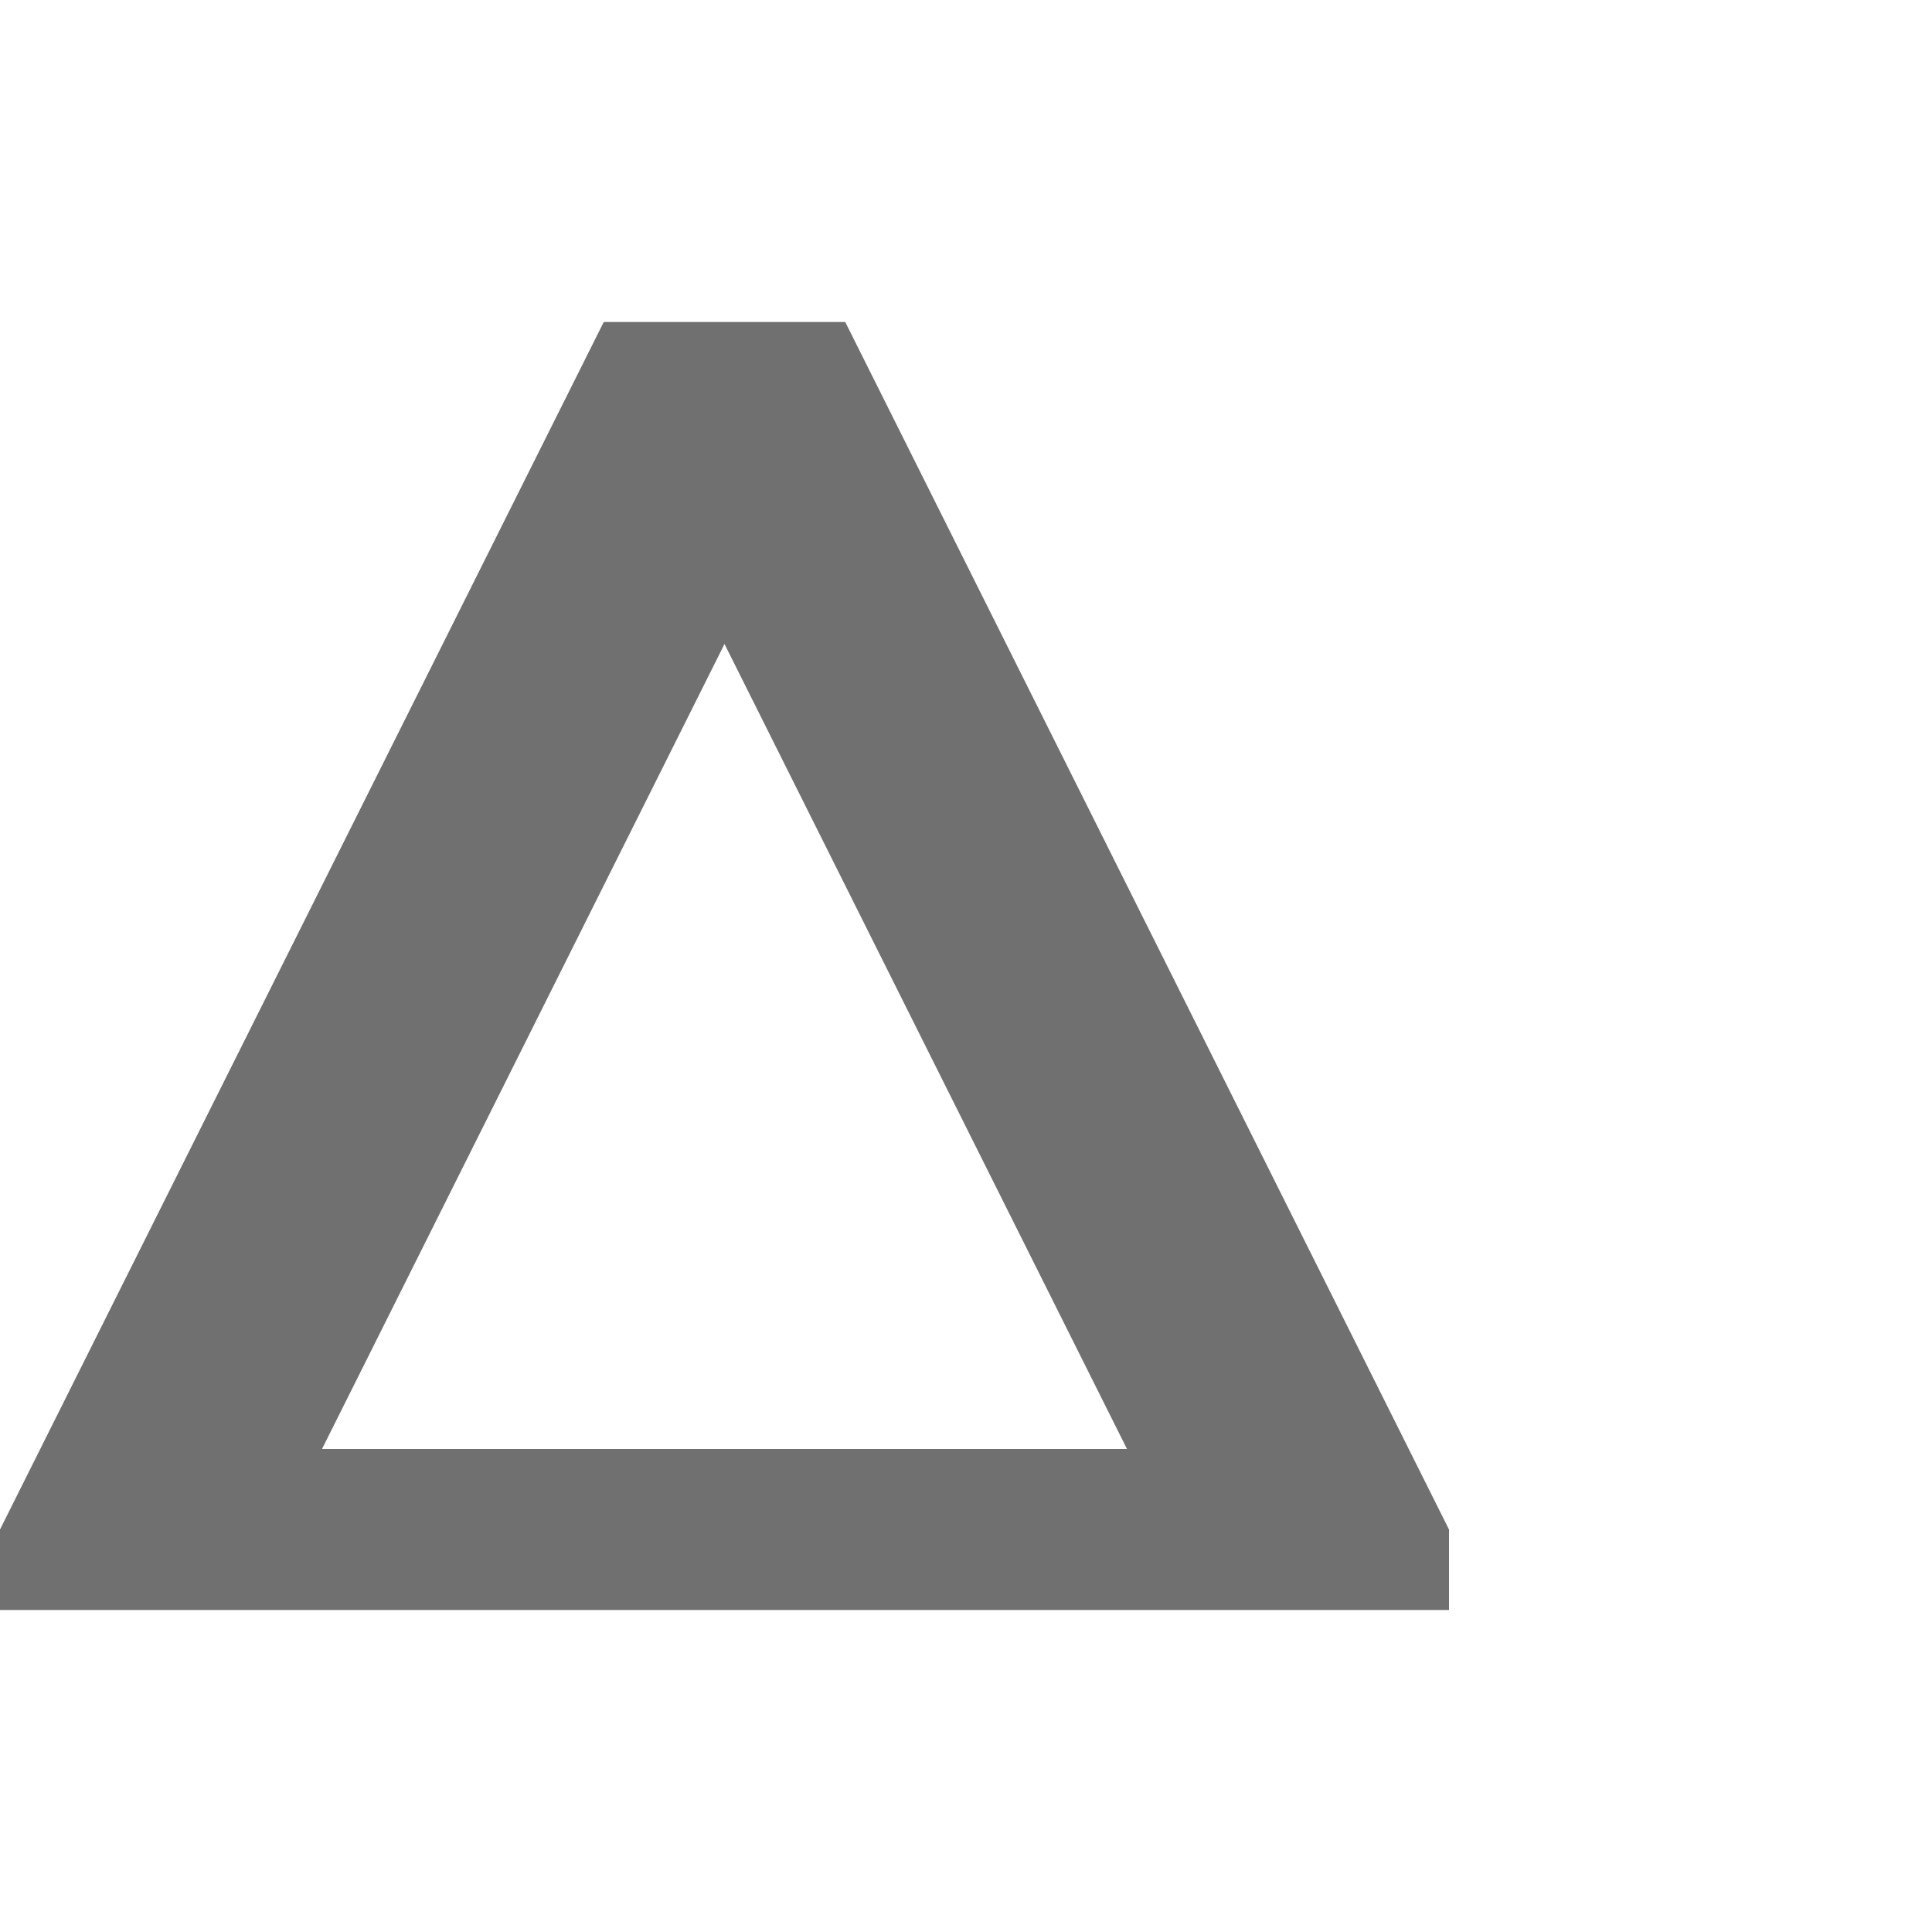
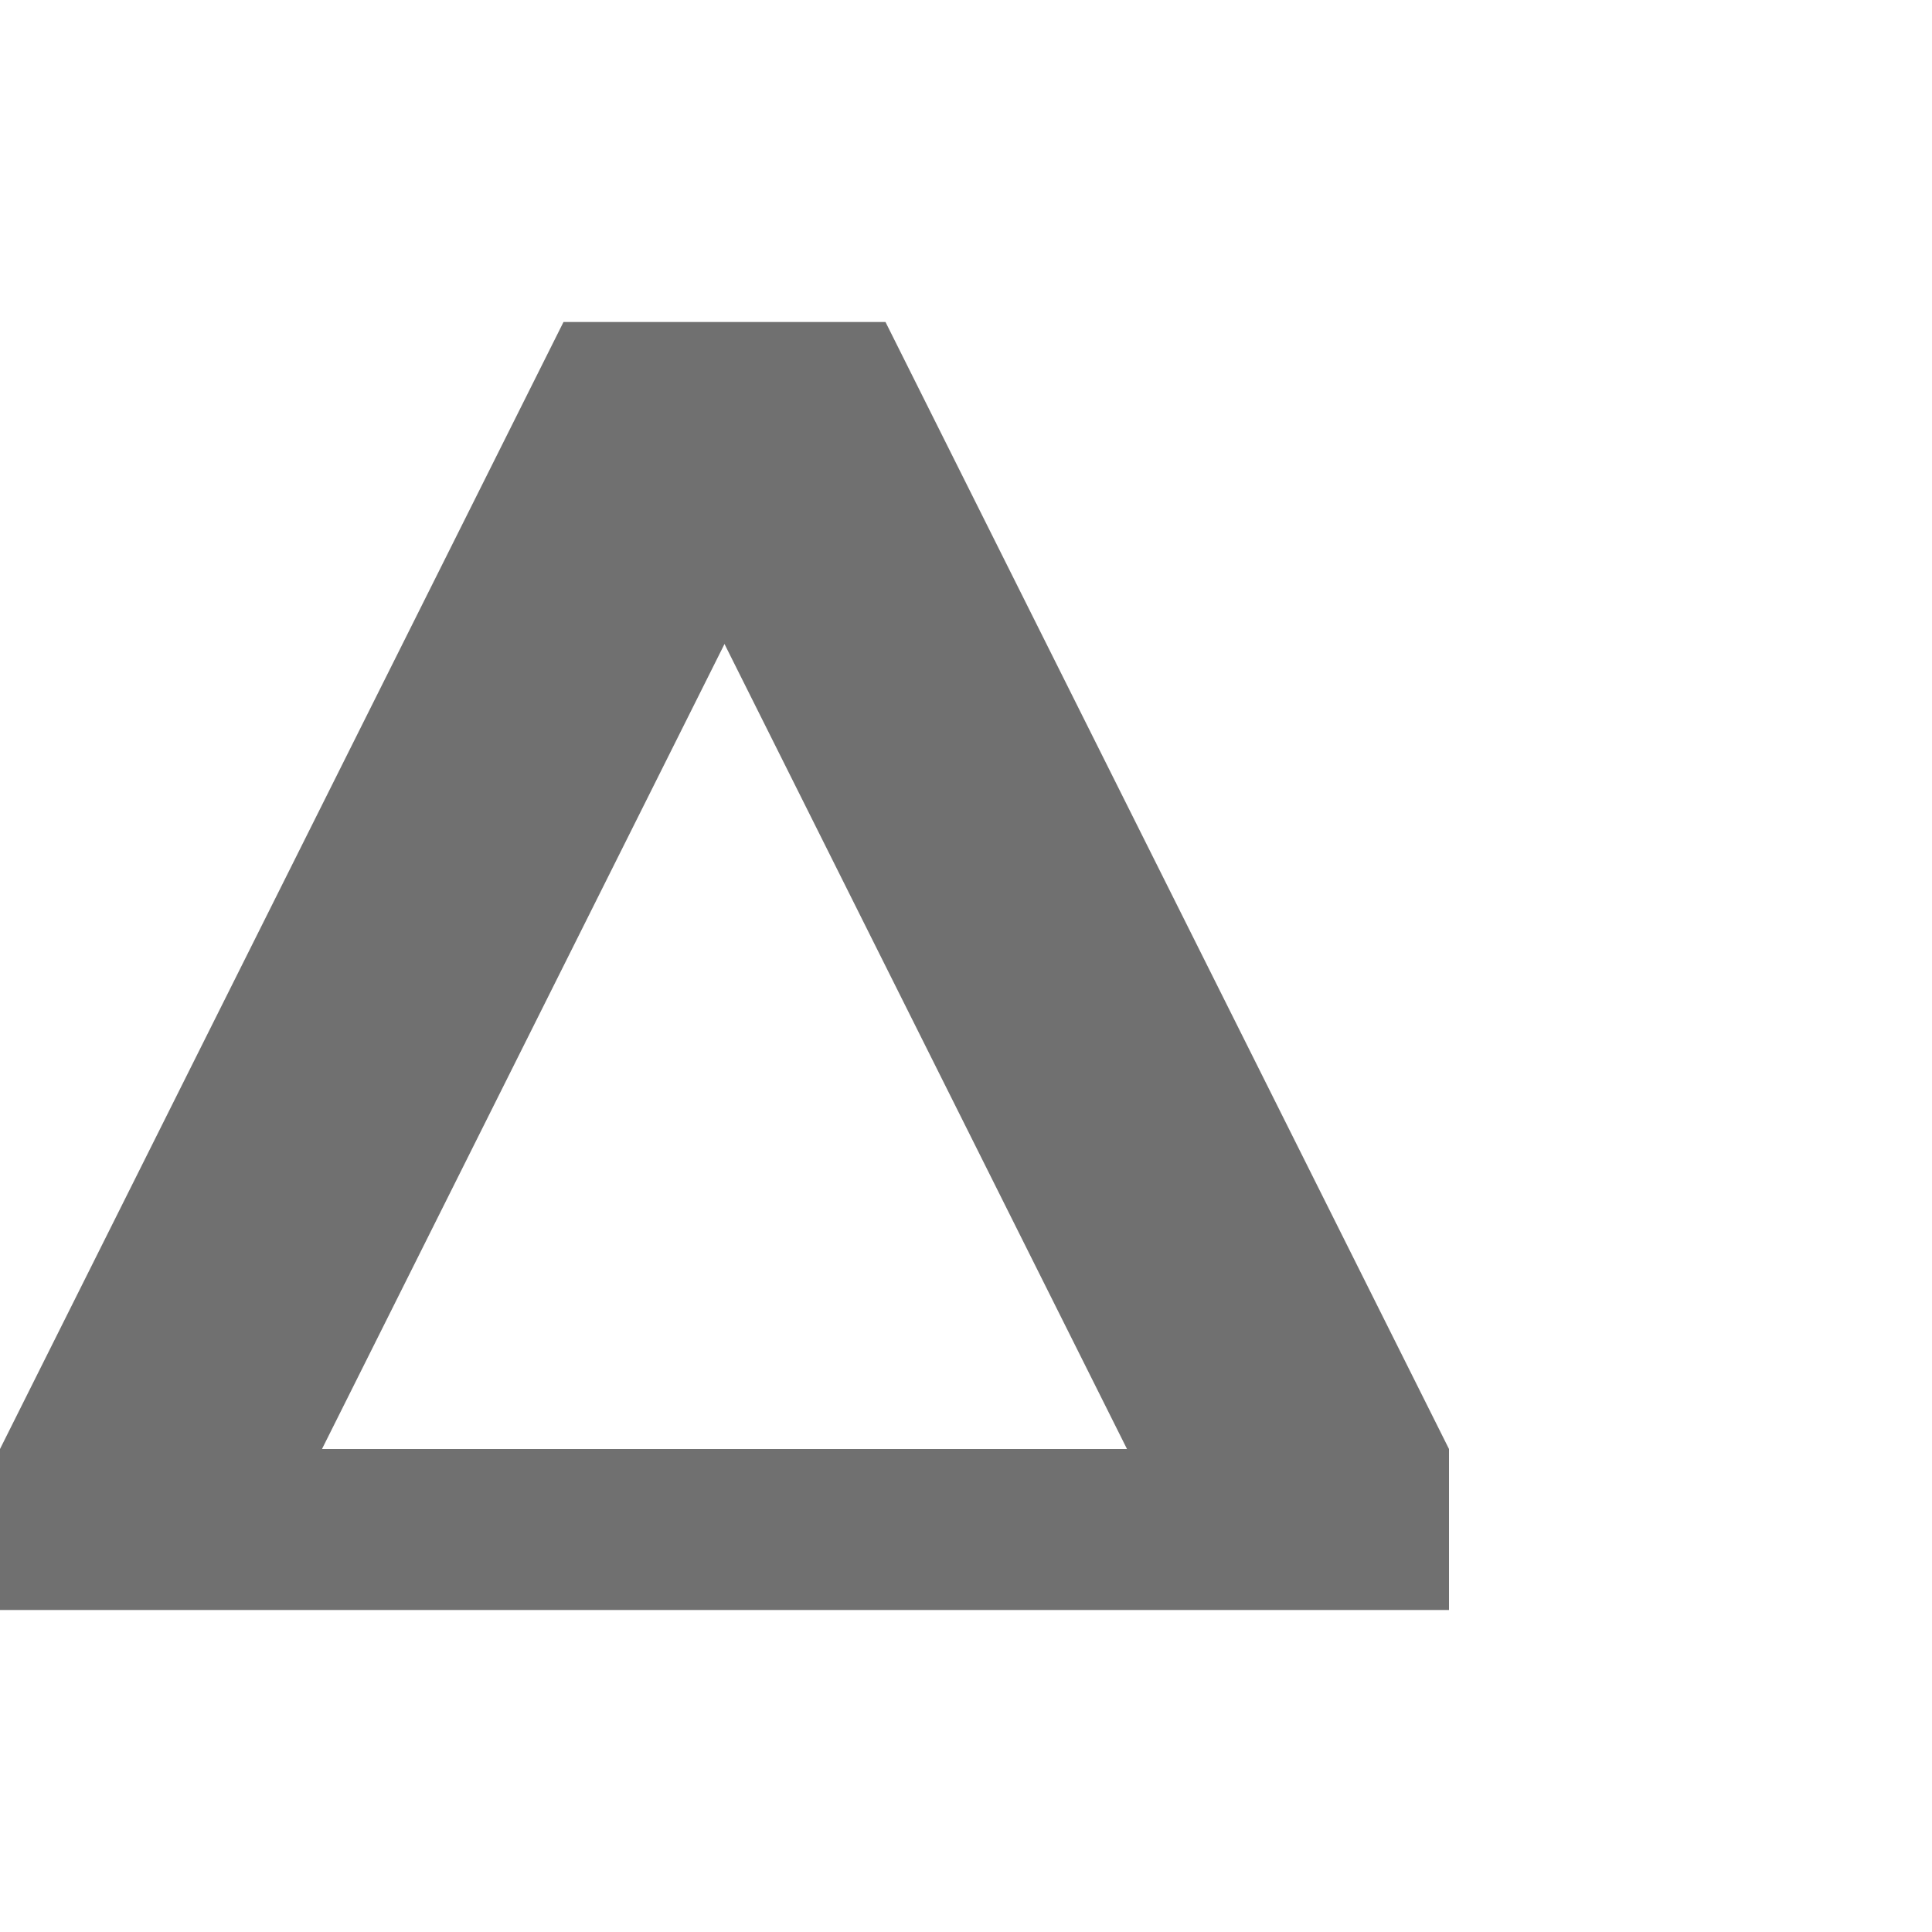
<svg xmlns="http://www.w3.org/2000/svg" width="1200" height="1200" viewBox="0 0 1200 1200" version="1.1" id="svg1" xml:space="preserve">
  <defs id="defs1" />
  <g id="layer1">
-     <path id="path345" style="fill:#000000;fill-opacity:0.56;fill-rule:evenodd;stroke:none;stroke-width:1px;stroke-linecap:butt;stroke-linejoin:miter;stroke-opacity:1" d="M 0,1000 V 950 L 375,200 h 150 l 375,750 v 50 z M 200,900 450,400 700,900 Z" />
+     <path id="path345-8" style="fill:#000000;fill-opacity:0.56;fill-rule:evenodd;stroke:none;stroke-width:1px;stroke-linecap:butt;stroke-linejoin:miter;stroke-opacity:1" d="M 0,900 350,200 h 200 l 350,700 v 100 H 0 Z M 200,900 450,400 700,900 Z" />
  </g>
</svg>
